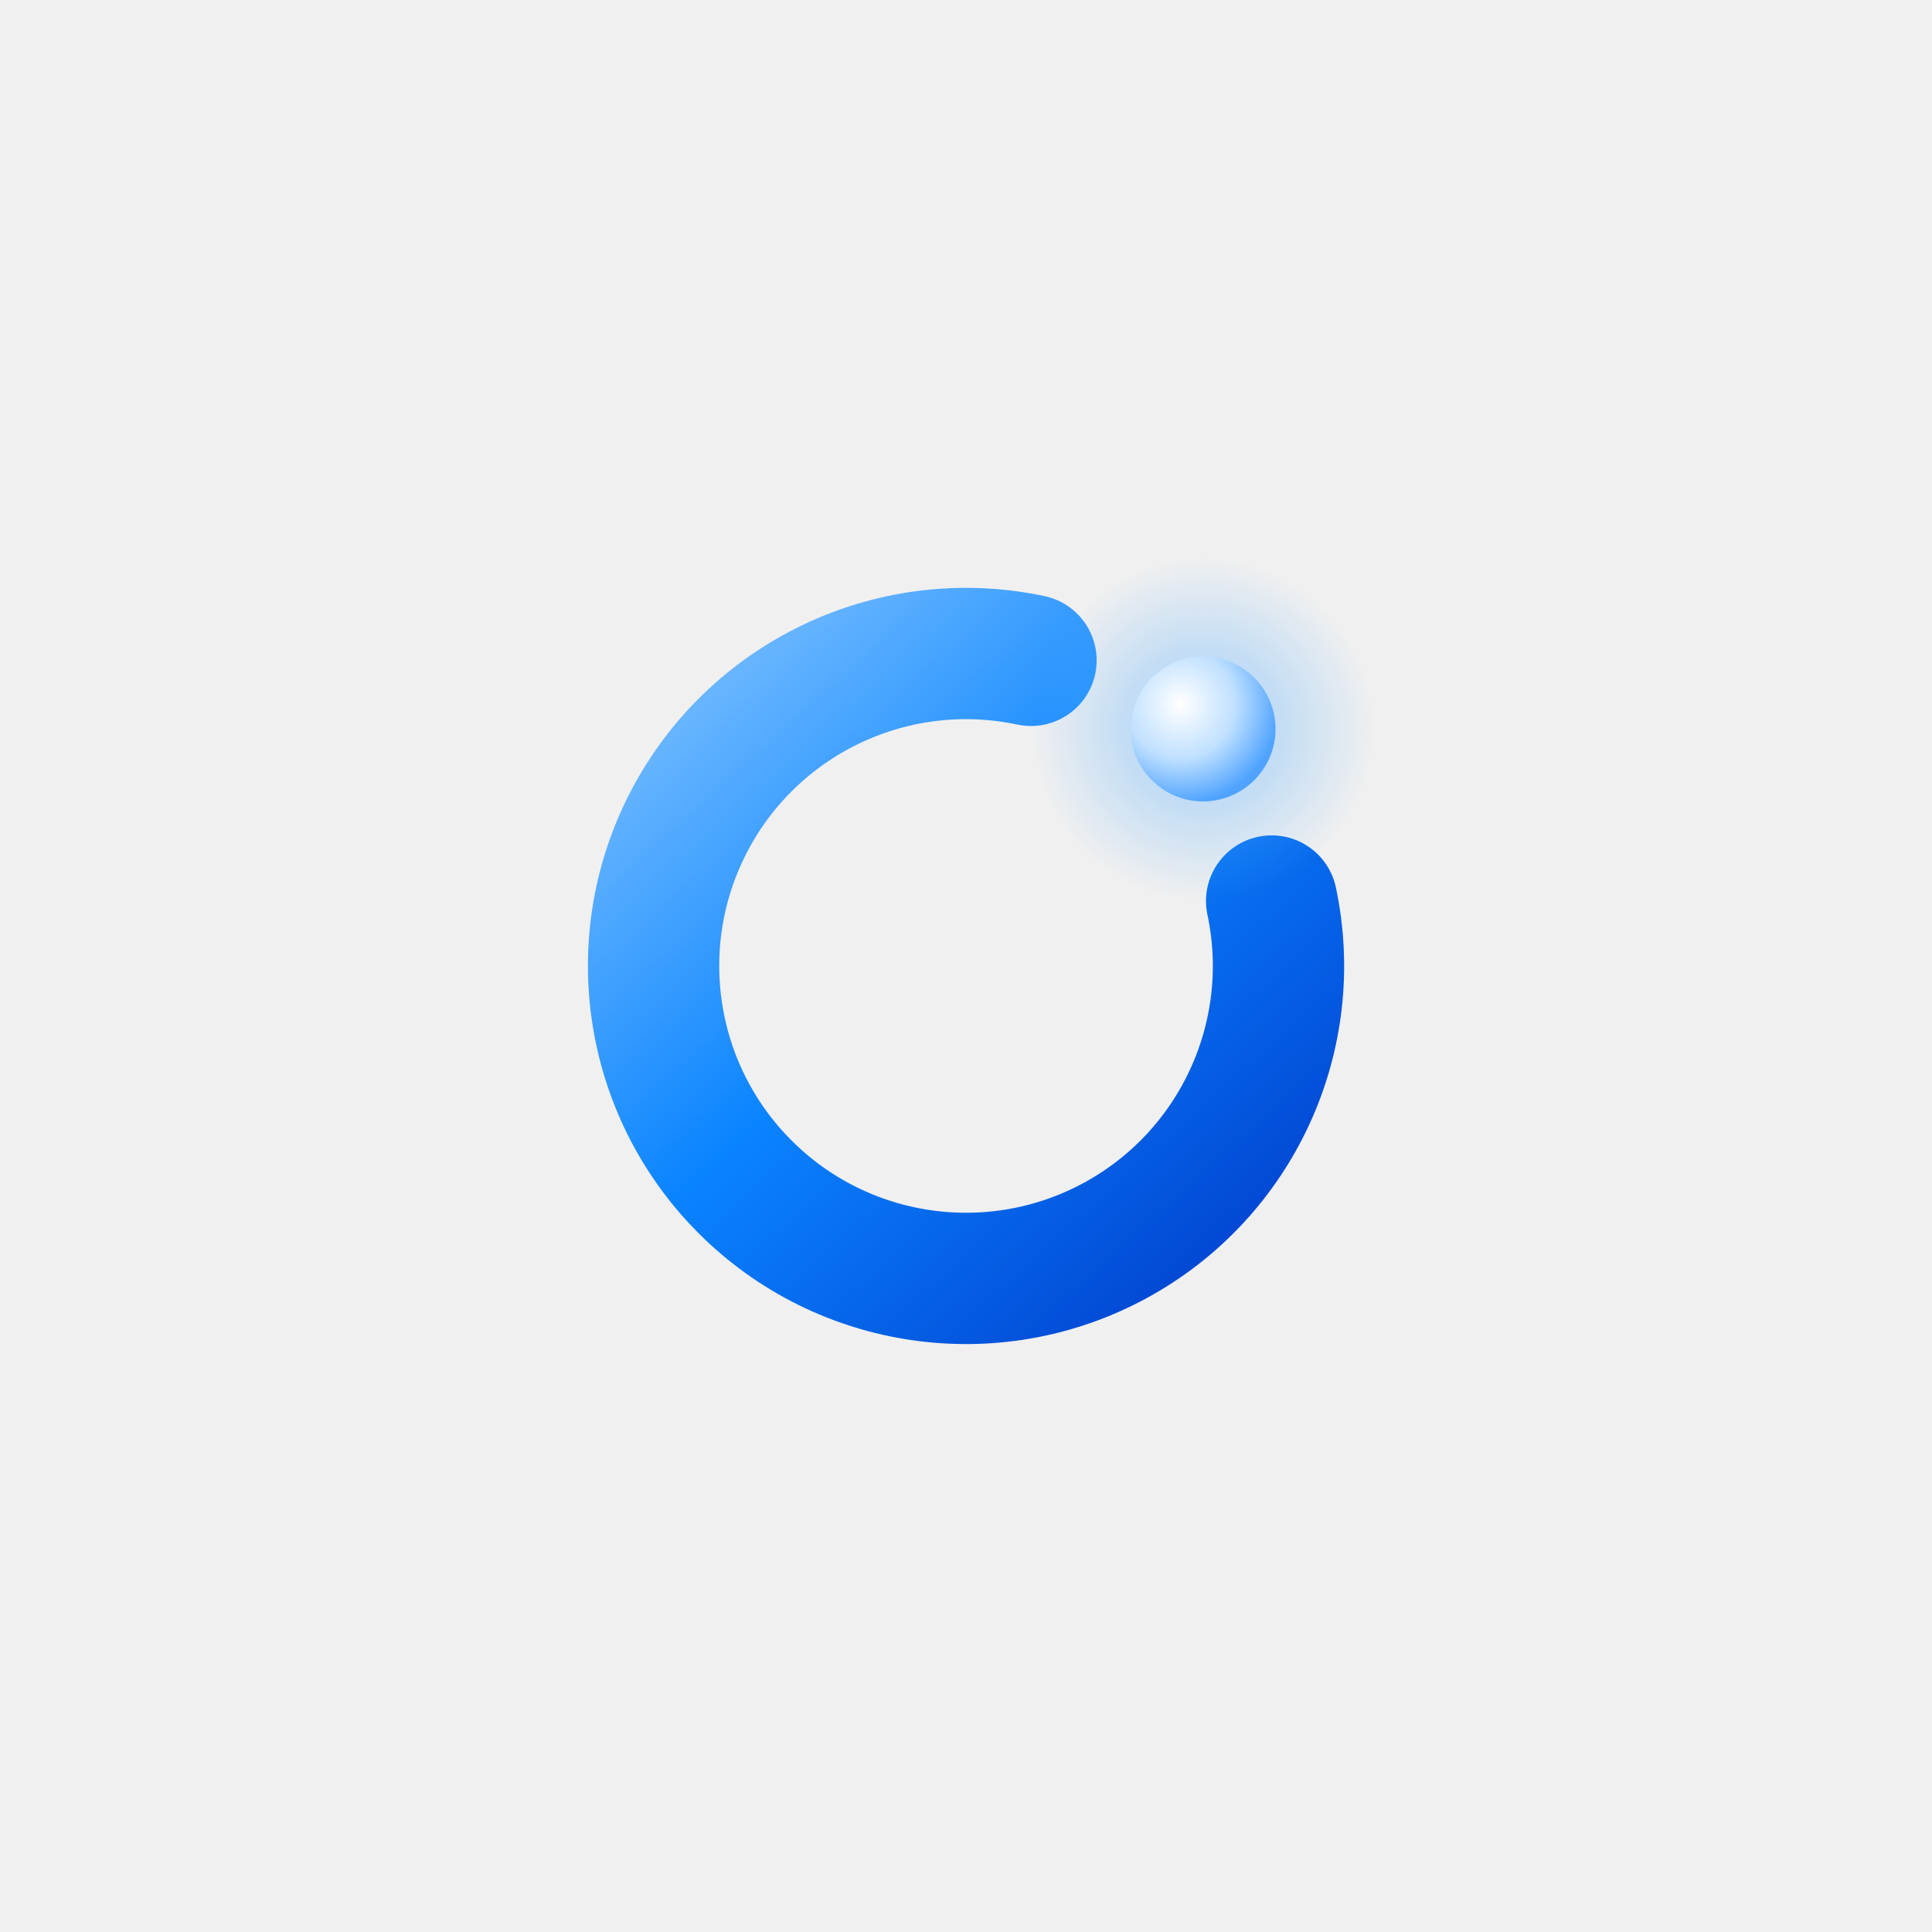
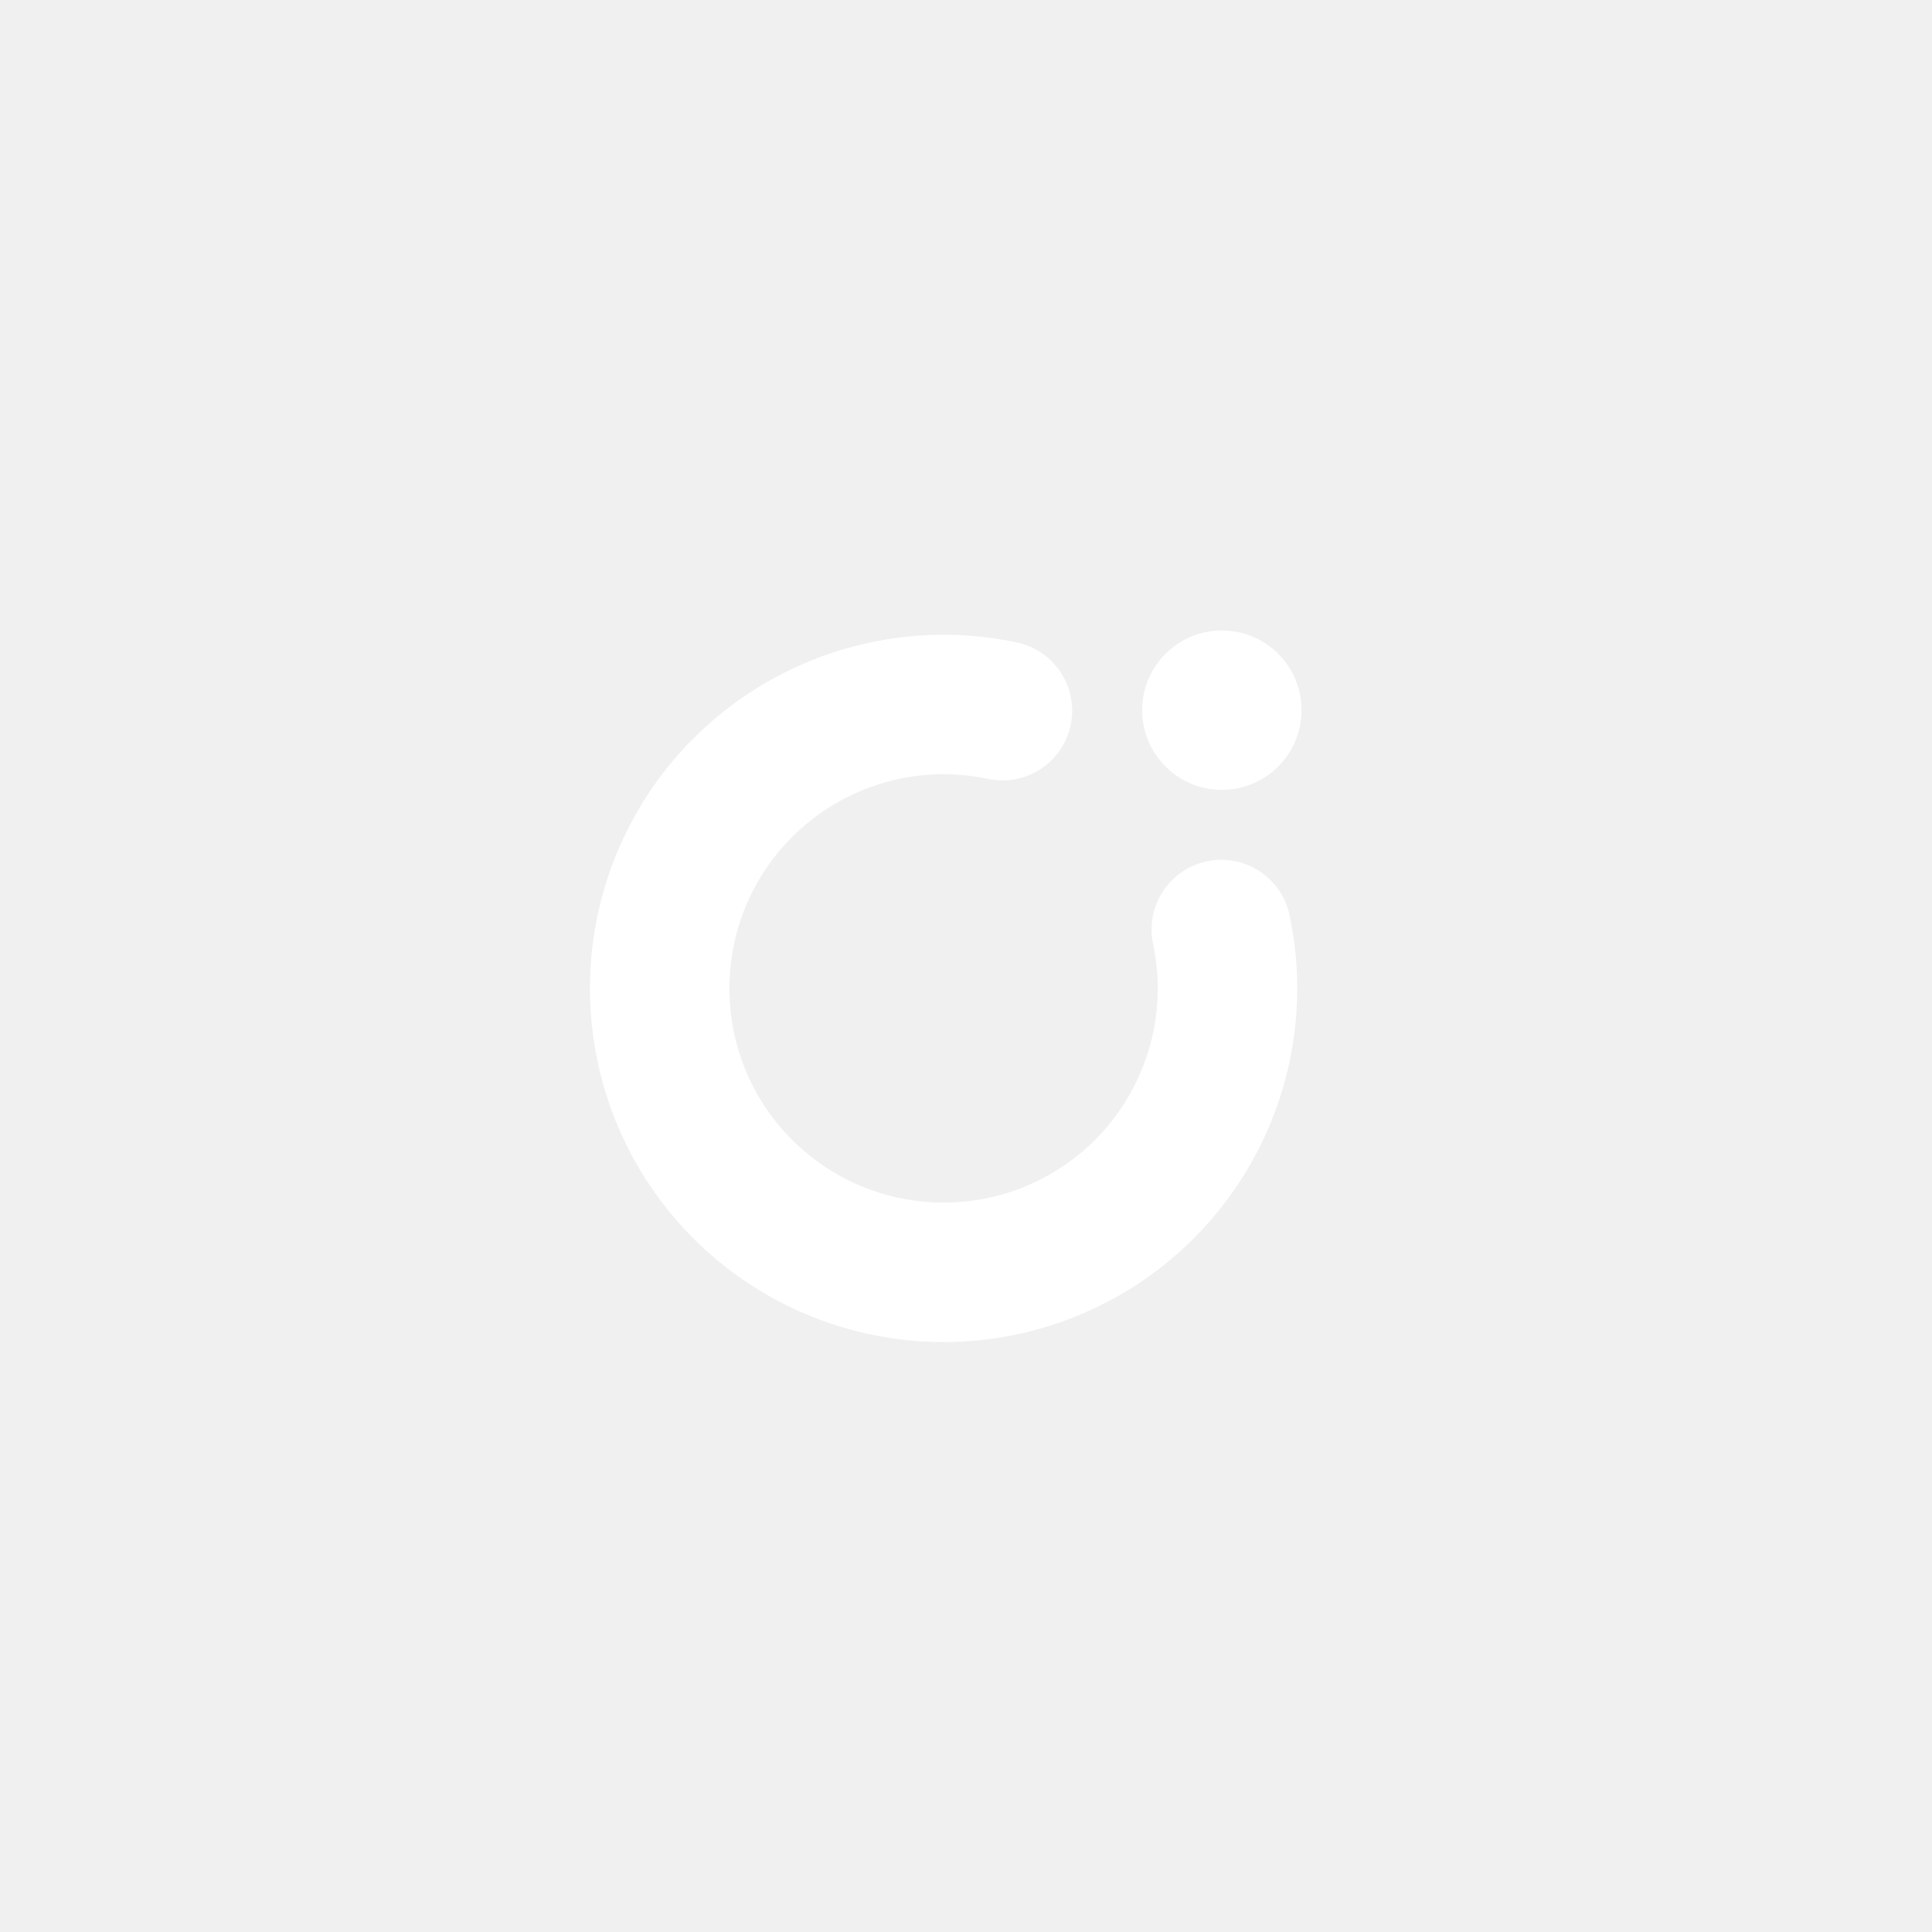
<svg xmlns="http://www.w3.org/2000/svg" viewBox="0 0 512 512" width="512" height="512">
-   <defs>
-     <linearGradient id="oxBg" x1="0" y1="0" x2="0" y2="512" gradientUnits="userSpaceOnUse">
-       <stop offset="0" stop-color="#101318" />
-       <stop offset="1" stop-color="#000000" />
-     </linearGradient>
-     <linearGradient id="oxRing" x1="120" y1="110" x2="400" y2="420" gradientUnits="userSpaceOnUse">
-       <stop offset="0" stop-color="#7CC0FF" />
-       <stop offset="0.45" stop-color="#0A84FF" />
-       <stop offset="1" stop-color="#0038C8" />
-     </linearGradient>
-     <radialGradient id="oxNode" cx="350.7" cy="140.3" r="44" gradientUnits="userSpaceOnUse">
-       <stop offset="0" stop-color="#FFFFFF" />
-       <stop offset="0.55" stop-color="#BFE0FF" />
-       <stop offset="1" stop-color="#4FA3FF" />
-     </radialGradient>
-     <radialGradient id="oxGlow" cx="256" cy="256" r="250" gradientUnits="userSpaceOnUse">
-       <stop offset="0" stop-color="#0A84FF" stop-opacity="0.28" />
-       <stop offset="0.7" stop-color="#0A84FF" stop-opacity="0.04" />
-       <stop offset="1" stop-color="#0A84FF" stop-opacity="0" />
-     </radialGradient>
-     <radialGradient id="oxHalo" cx="360.7" cy="151.3" r="76" gradientUnits="userSpaceOnUse">
-       <stop offset="0" stop-color="#5AB0FF" stop-opacity="0.55" />
-       <stop offset="1" stop-color="#5AB0FF" stop-opacity="0" />
-     </radialGradient>
-   </defs>
-   <g transform="translate(256 256) scale(0.60) translate(-256 -256)">
-     <path d="M 391.0 227.3 A 138 138 0 1 1 284.7 121.0" fill="none" stroke="url(#oxRing)" stroke-width="58" stroke-linecap="round" />
-     <circle cx="360.7" cy="151.3" r="76" fill="url(#oxHalo)" />
-     <circle cx="360.7" cy="151.3" r="32" fill="url(#oxNode)" />
-   </g>
+   <path d="M323.66,246.34 A75.24,75.24 0 1,1 265.66,188.34" fill="none" stroke="#FFFFFF" stroke-width="36.96" stroke-linecap="round" />
+   <circle cx="323.80" cy="188.20" r="21.12" fill="#FFFFFF" />
</svg>
